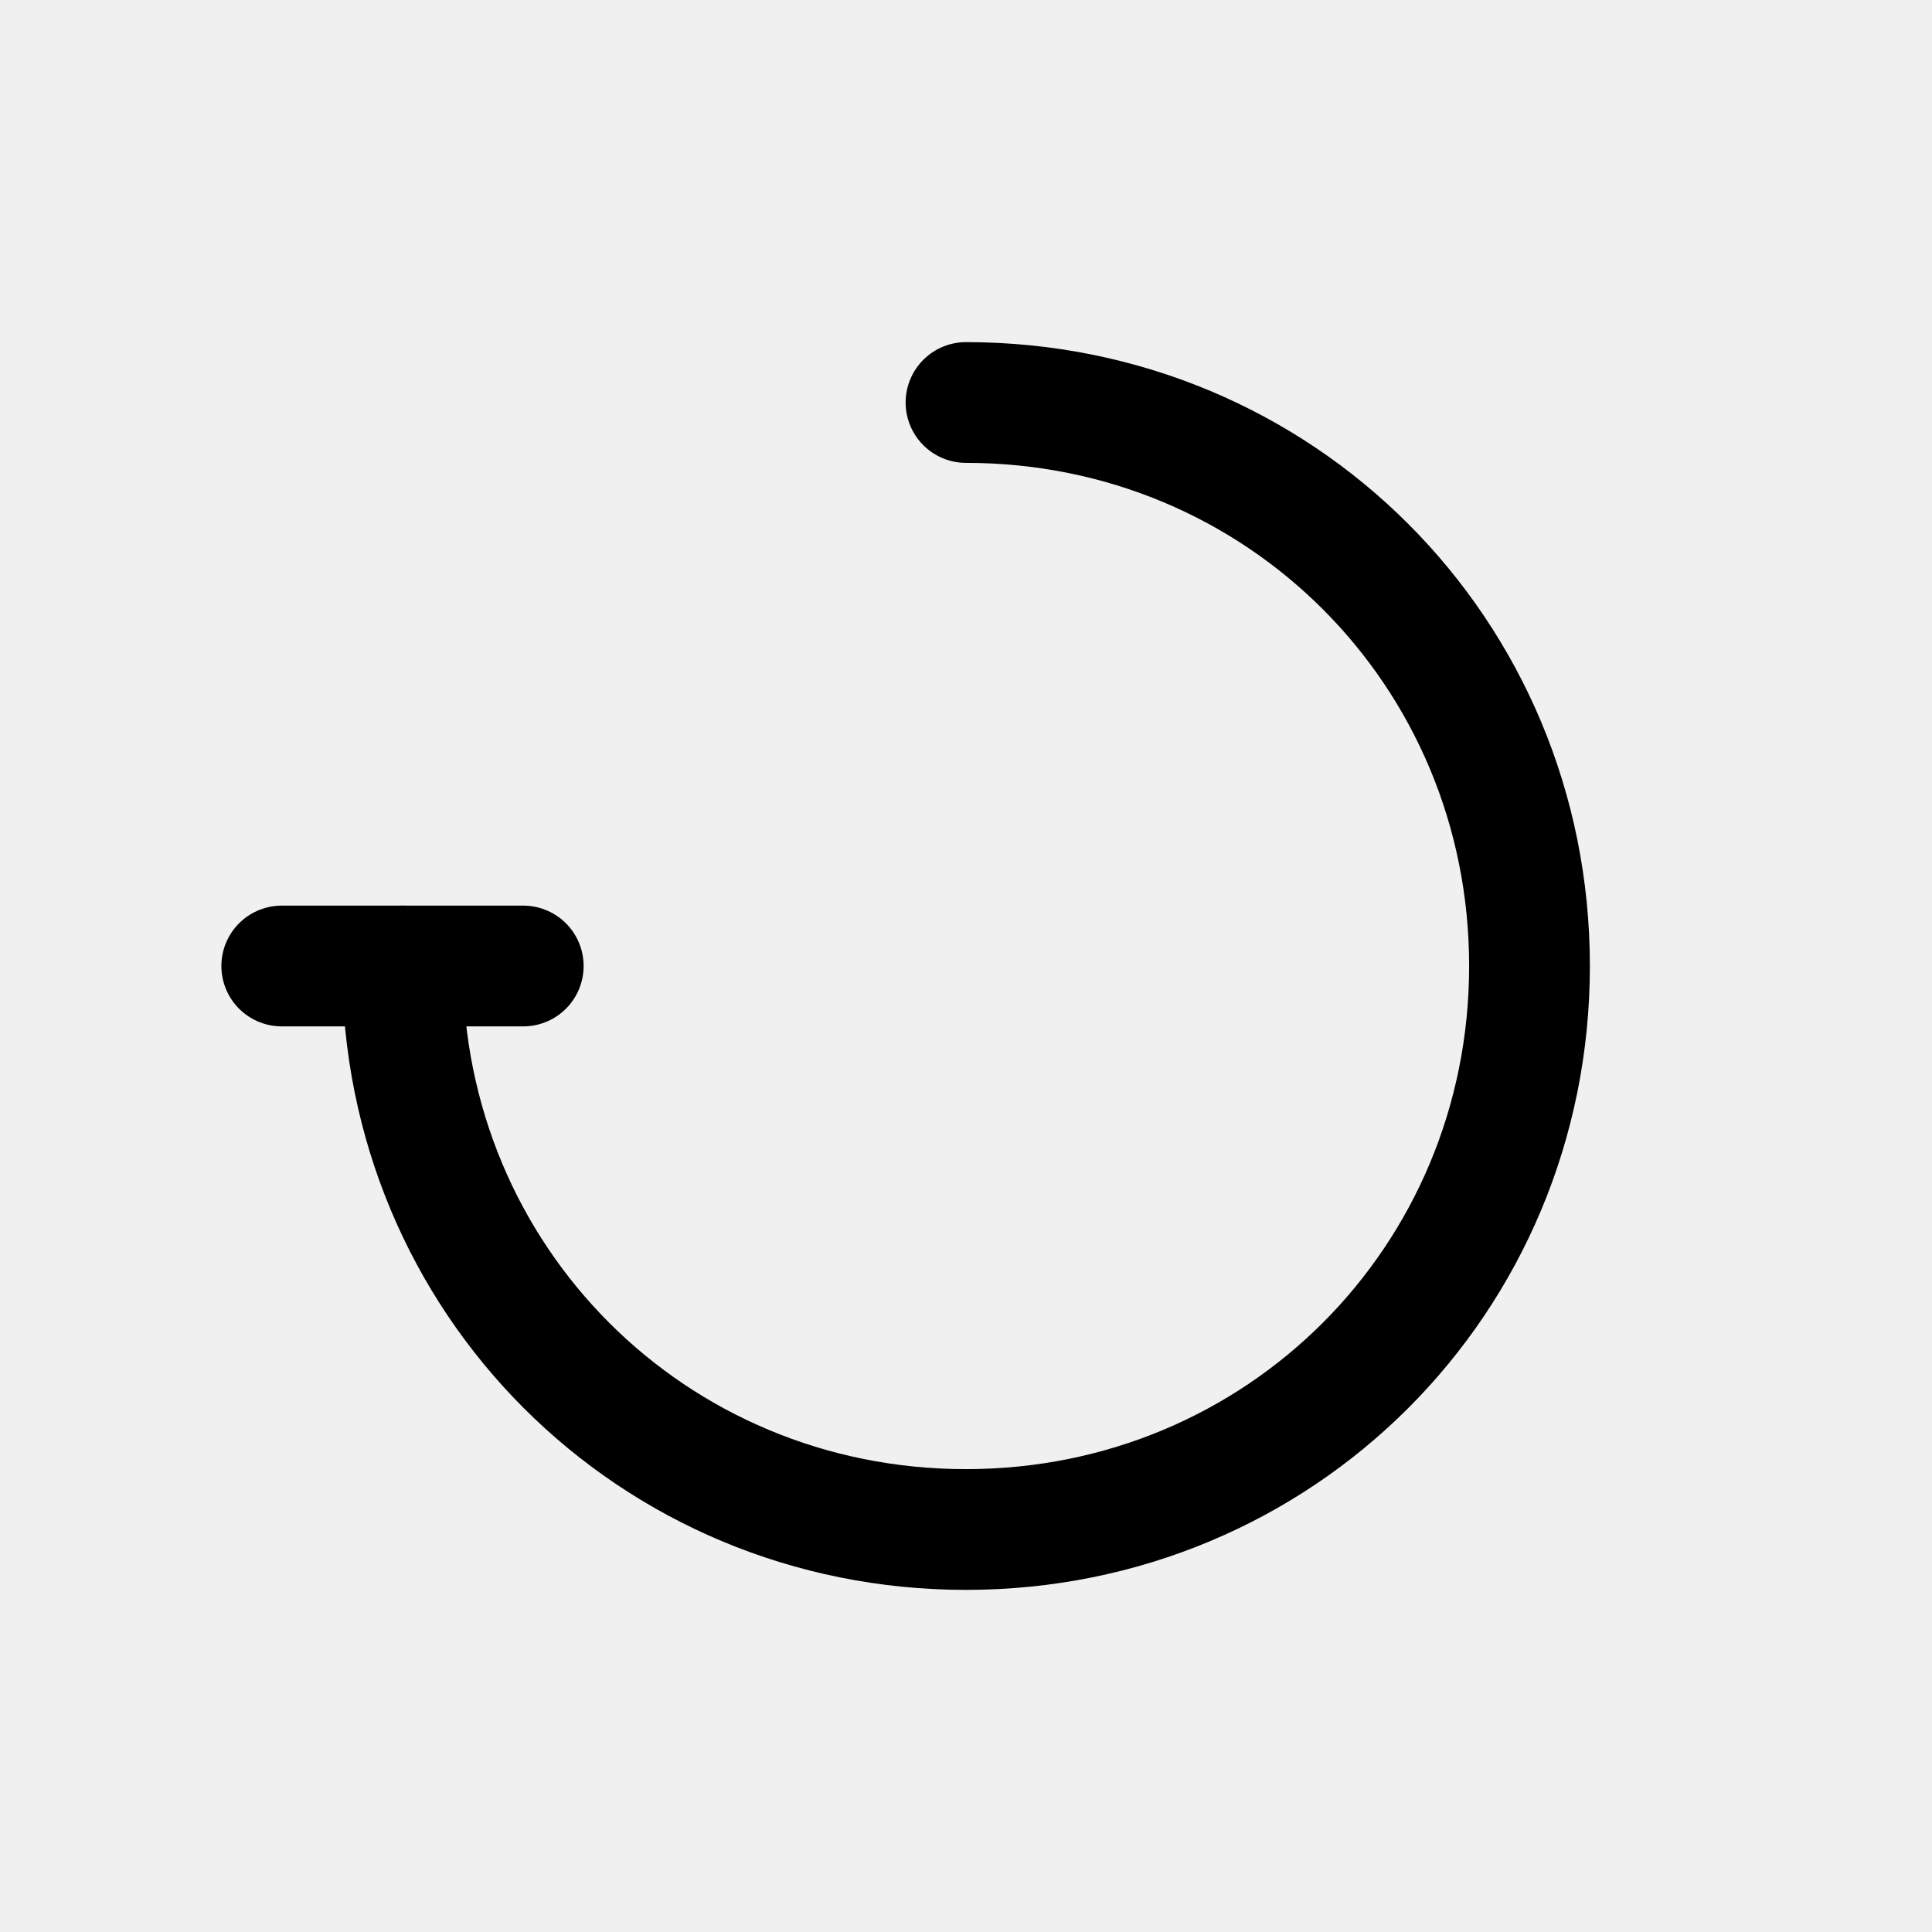
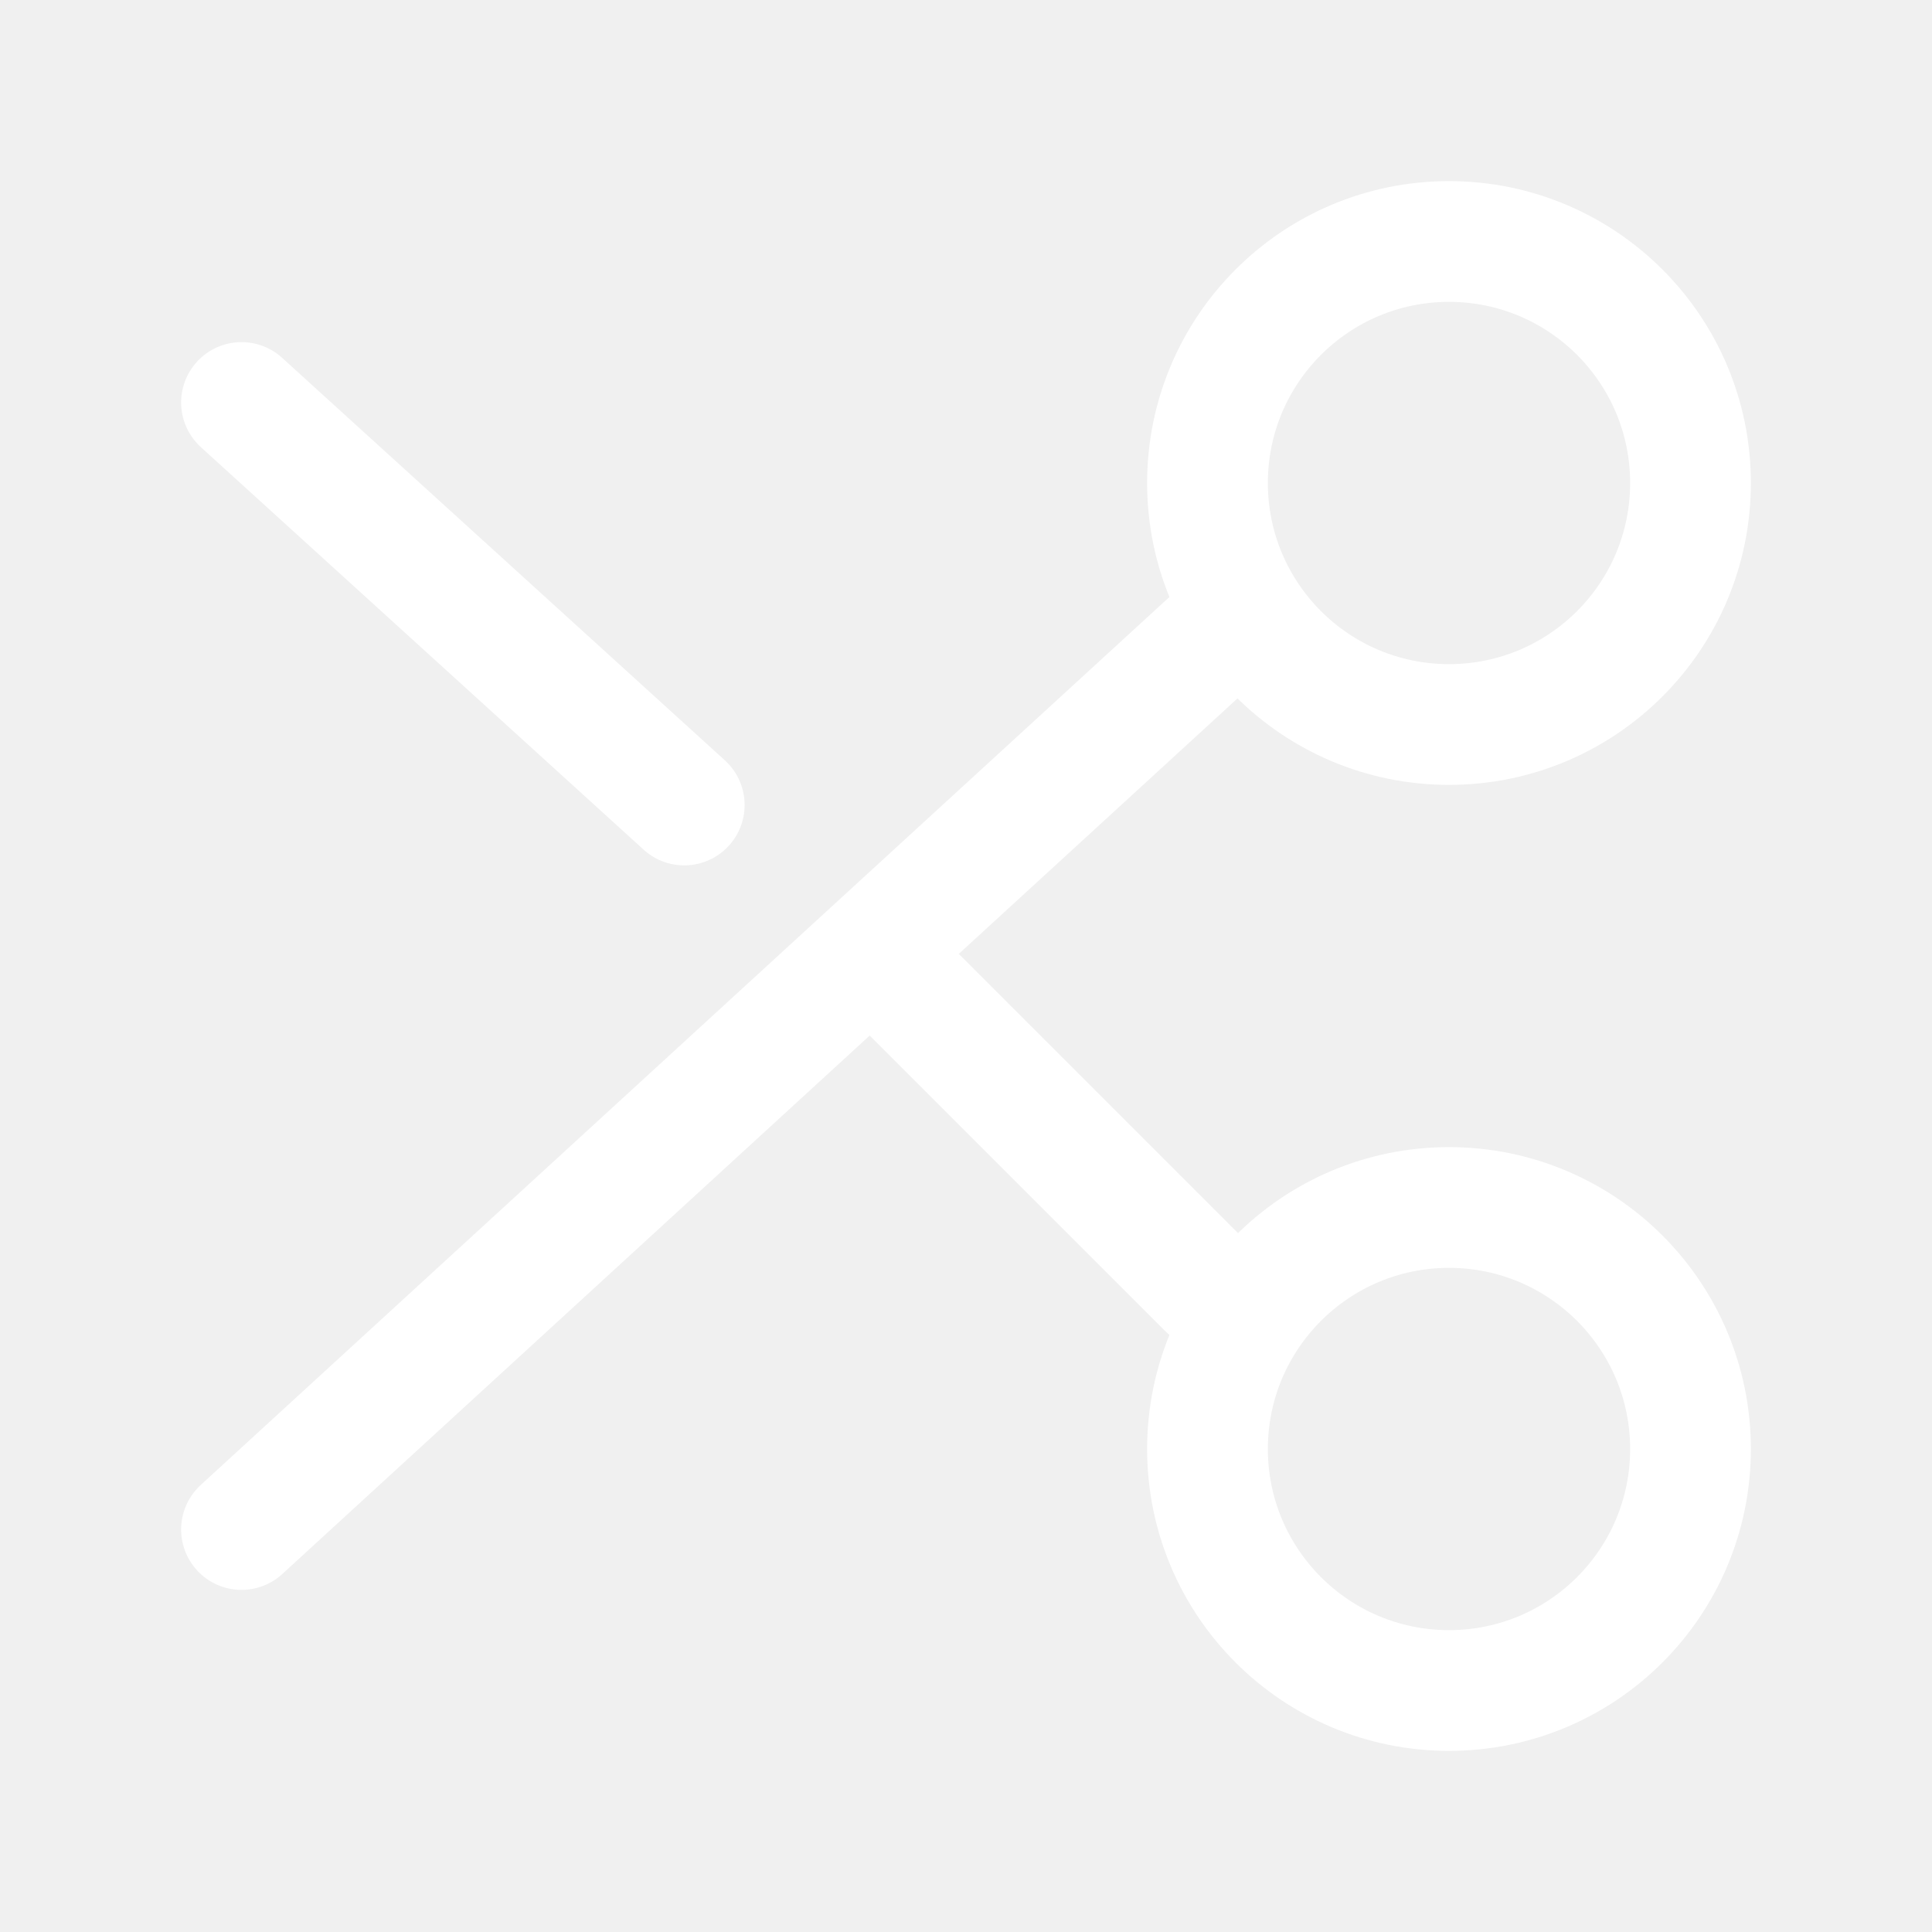
- <svg xmlns="http://www.w3.org/2000/svg" viewBox="0 0 24 24" fill="none" stroke="currentColor" stroke-width="1.5" stroke-linecap="round" stroke-linejoin="round">
-   <path d="M12 5 C15.9 5 19 8.1 19 12 C19 15.9 15.9 19 12 19 C8.1 19 5 15.9 5 12" />
-   <path d="M3.5 12 H6.5" />
+ <svg xmlns="http://www.w3.org/2000/svg" width="24" height="24" viewBox="0 0 24 24" fill="none">
+   <path d="M21 6C21 7.657 19.657 9 18 9C16.343 9 15 7.657 15 6C15 4.343 16.343 3 18 3C19.657 3 21 4.343 21 6Z" stroke="white" stroke-width="1.5" stroke-linecap="round" stroke-linejoin="round" />
+   <path d="M21 18C21 19.657 19.657 21 18 21C16.343 21 15 19.657 15 18C15 16.343 16.343 15 18 15C19.657 15 21 16.343 21 18Z" stroke="white" stroke-width="1.5" stroke-linecap="round" stroke-linejoin="round" />
+   <path d="M15 8L3 19" stroke="white" stroke-width="1.5" stroke-linecap="round" stroke-linejoin="round" />
+   <path d="M15 16L11 12" stroke="white" stroke-width="1.5" stroke-linecap="round" stroke-linejoin="round" />
+   <path d="M3 5L8.5 10" stroke="white" stroke-width="1.5" stroke-linecap="round" stroke-linejoin="round" />
</svg>
